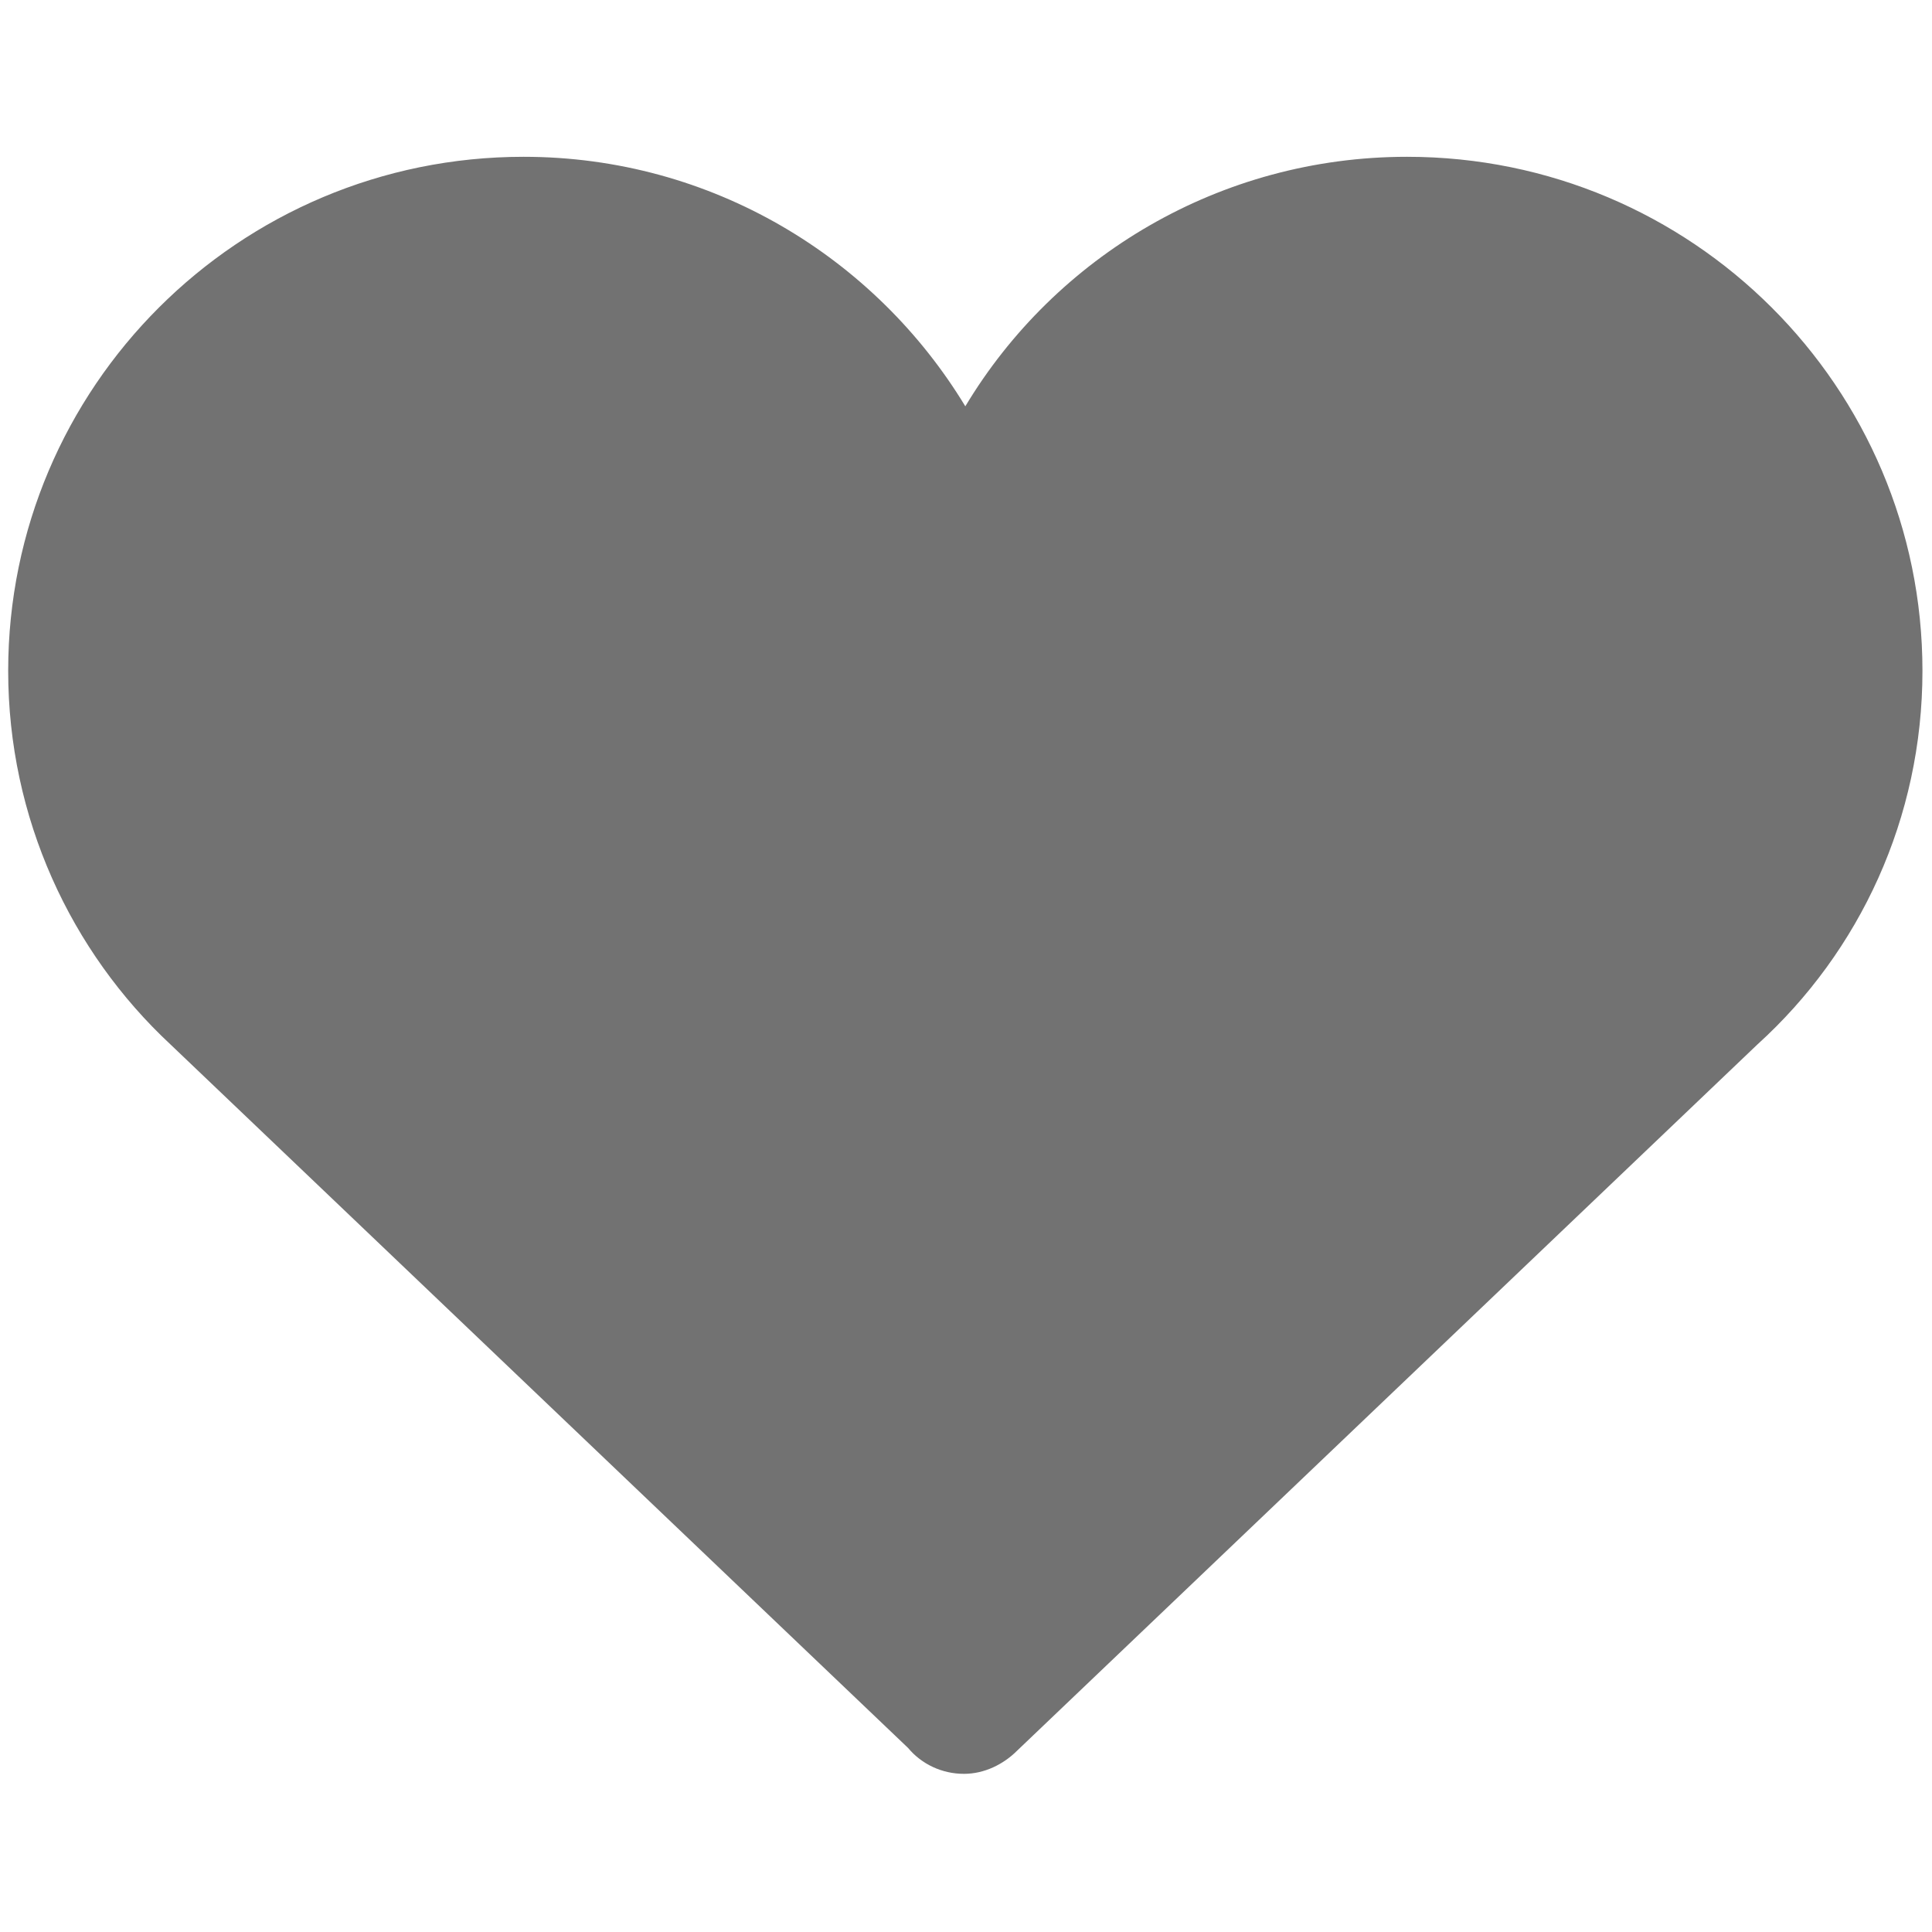
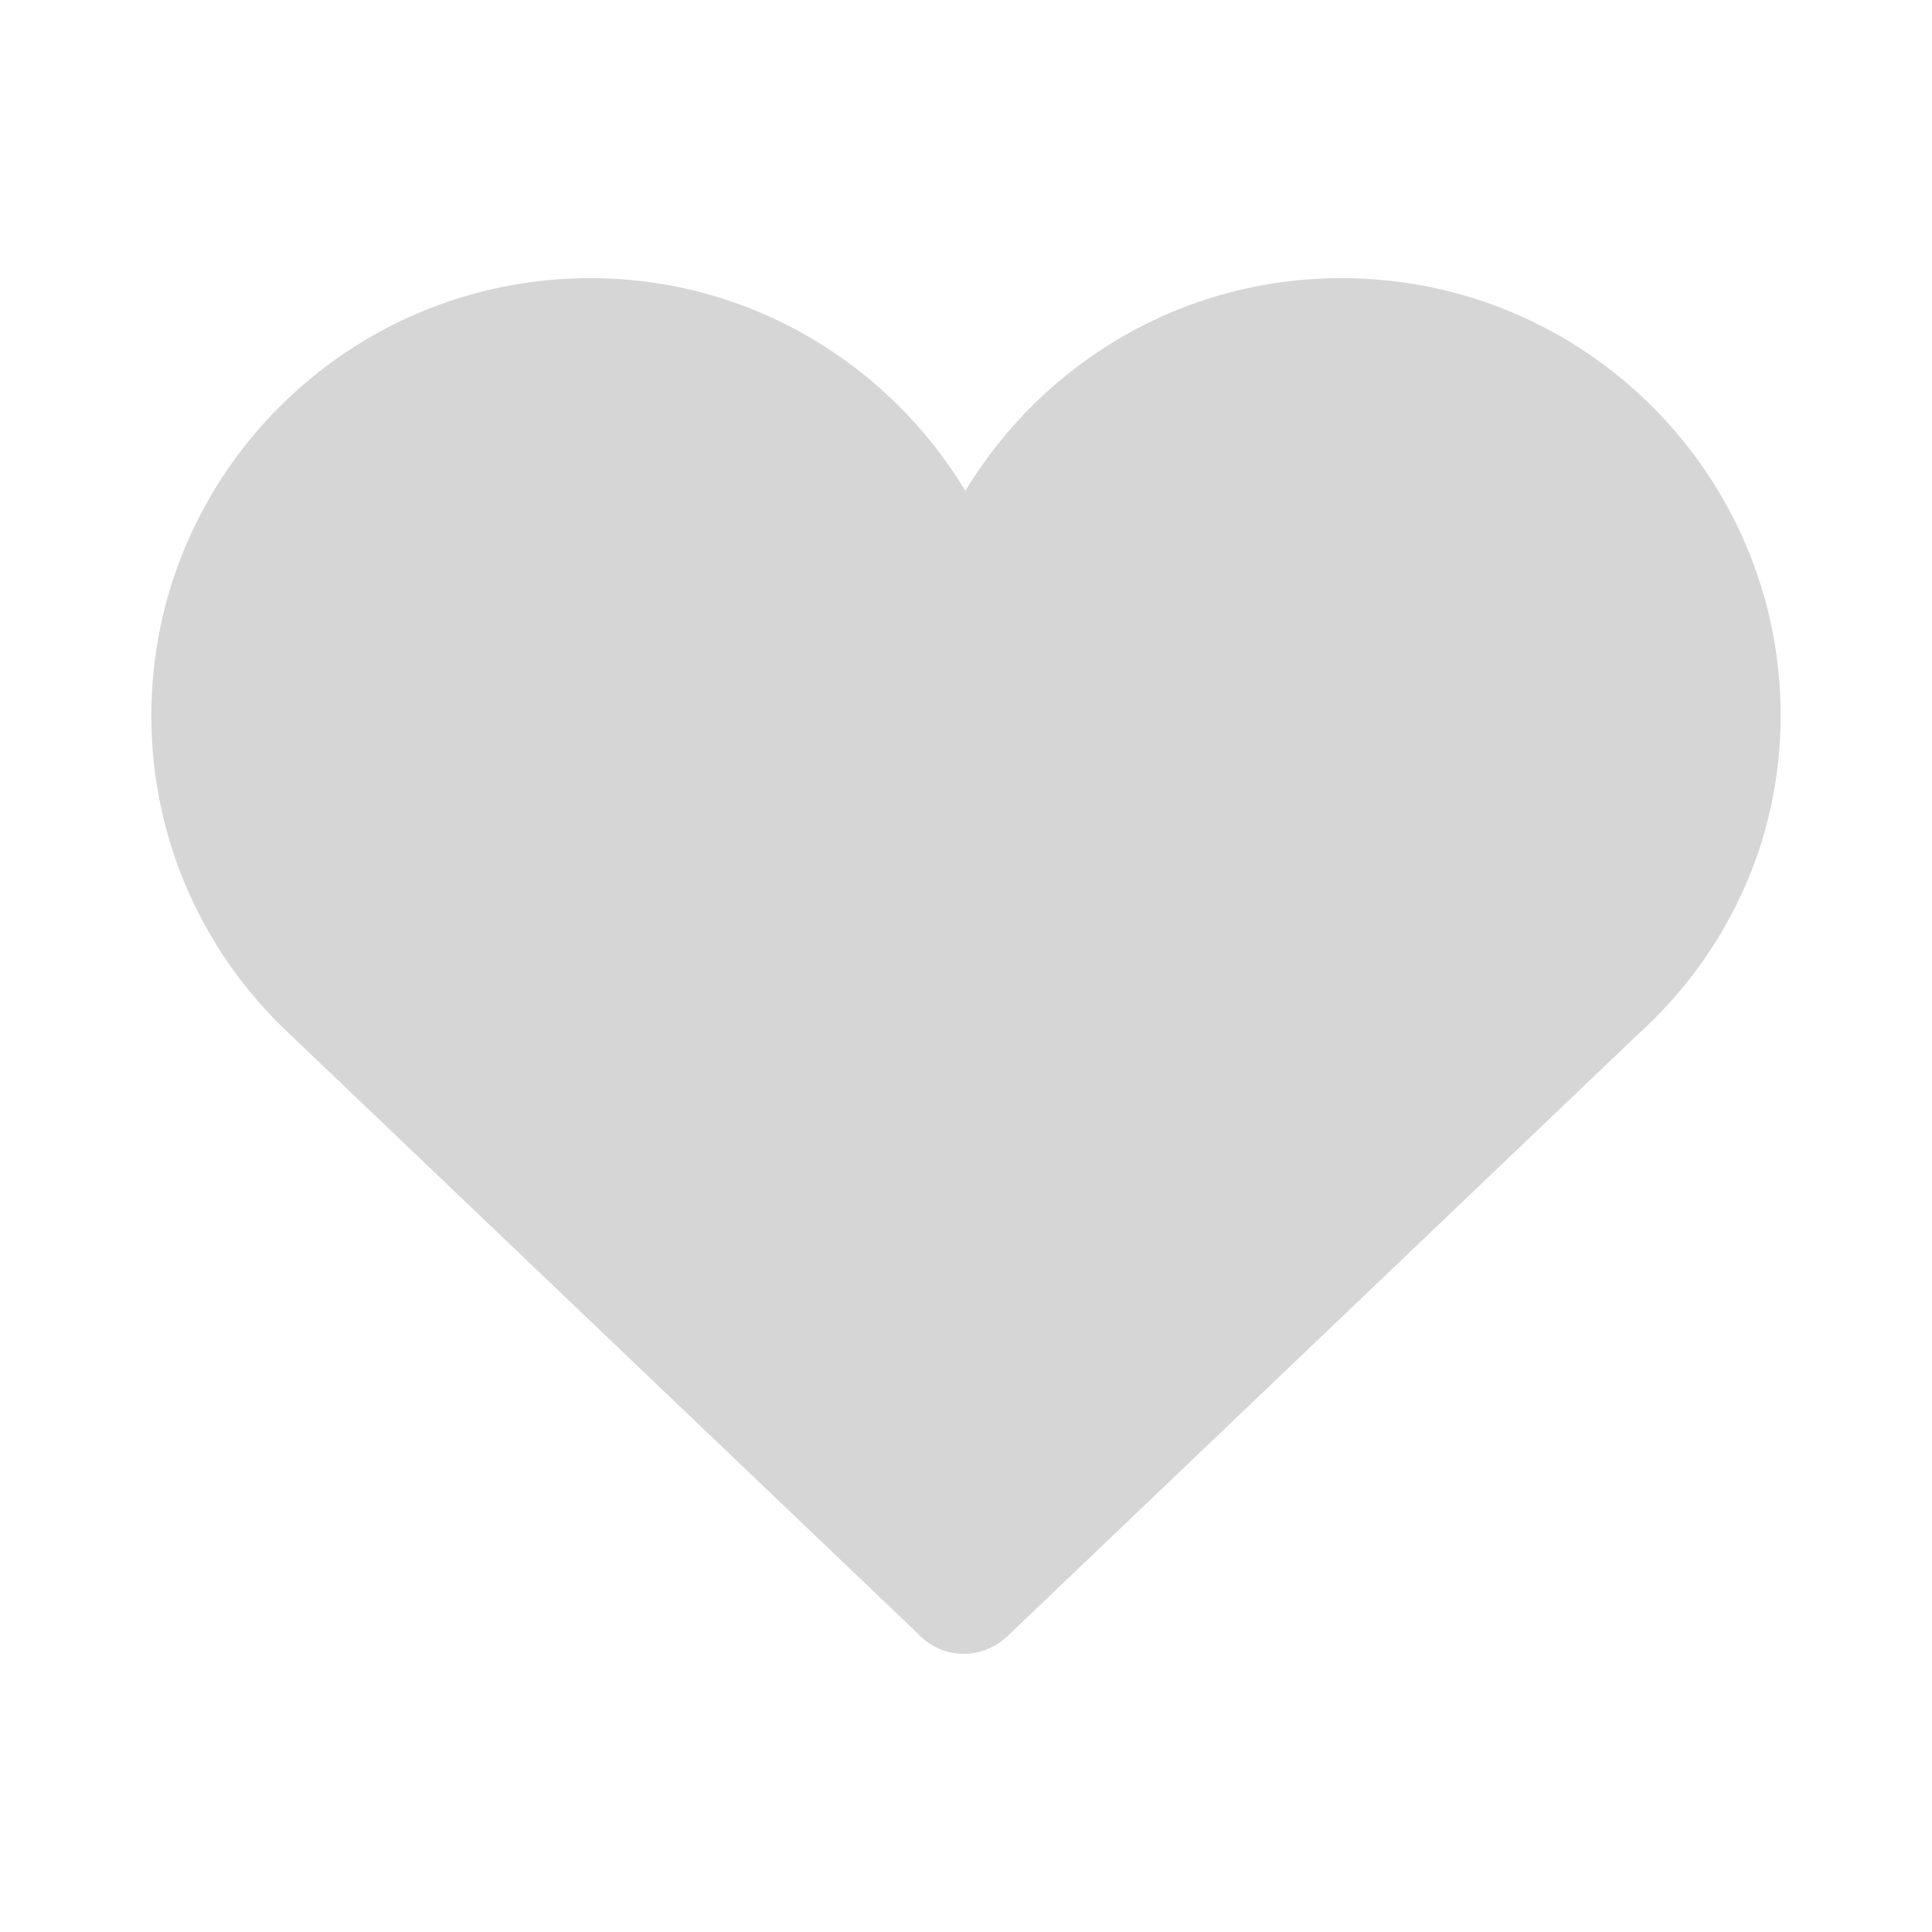
<svg xmlns="http://www.w3.org/2000/svg" version="1.1" id="Livello_1" x="0px" y="0px" viewBox="0 0 141.7 141.7" style="enable-background:new 0 0 141.7 141.7;" xml:space="preserve">
  <style type="text/css">
- 	.st0{fill:#727272;}
+ 	.st0{fill:#D6D6D6;}
</style>
  <g id="Livello_82">
-     <path class="st0" d="M141,49.2c0-20.8-16.9-37.7-37.8-37.7c-13.7,0-25.8,7.3-32.4,18.3c-6.6-10.9-18.6-18.3-32.4-18.3   c-20.9,0-37.8,16.9-37.8,37.7c0,10.8,4.6,20.6,11.9,27.4h0l54.1,51.6c1,1.2,2.5,1.9,4.1,1.9c1.5,0,2.9-0.7,3.9-1.7l54.3-51.8h0   C136.4,69.8,141,60,141,49.2" />
+     <path class="st0" d="M130.6,52.5c0-17.7-14.4-32.1-32.2-32.1c-11.7,0-21.9,6.2-27.6,15.6C65.2,26.7,55,20.4,43.3,20.4   c-17.8,0-32.2,14.4-32.2,32.1c0,9.2,3.9,17.5,10.1,23.3l0,0l46,43.9c0.9,1,2.1,1.6,3.5,1.6c1.3,0,2.5-0.6,3.3-1.4l46.2-44.1l0,0   C126.6,70,130.6,61.7,130.6,52.5" />
  </g>
  <g id="Livello_1_1_">
</g>
</svg>
